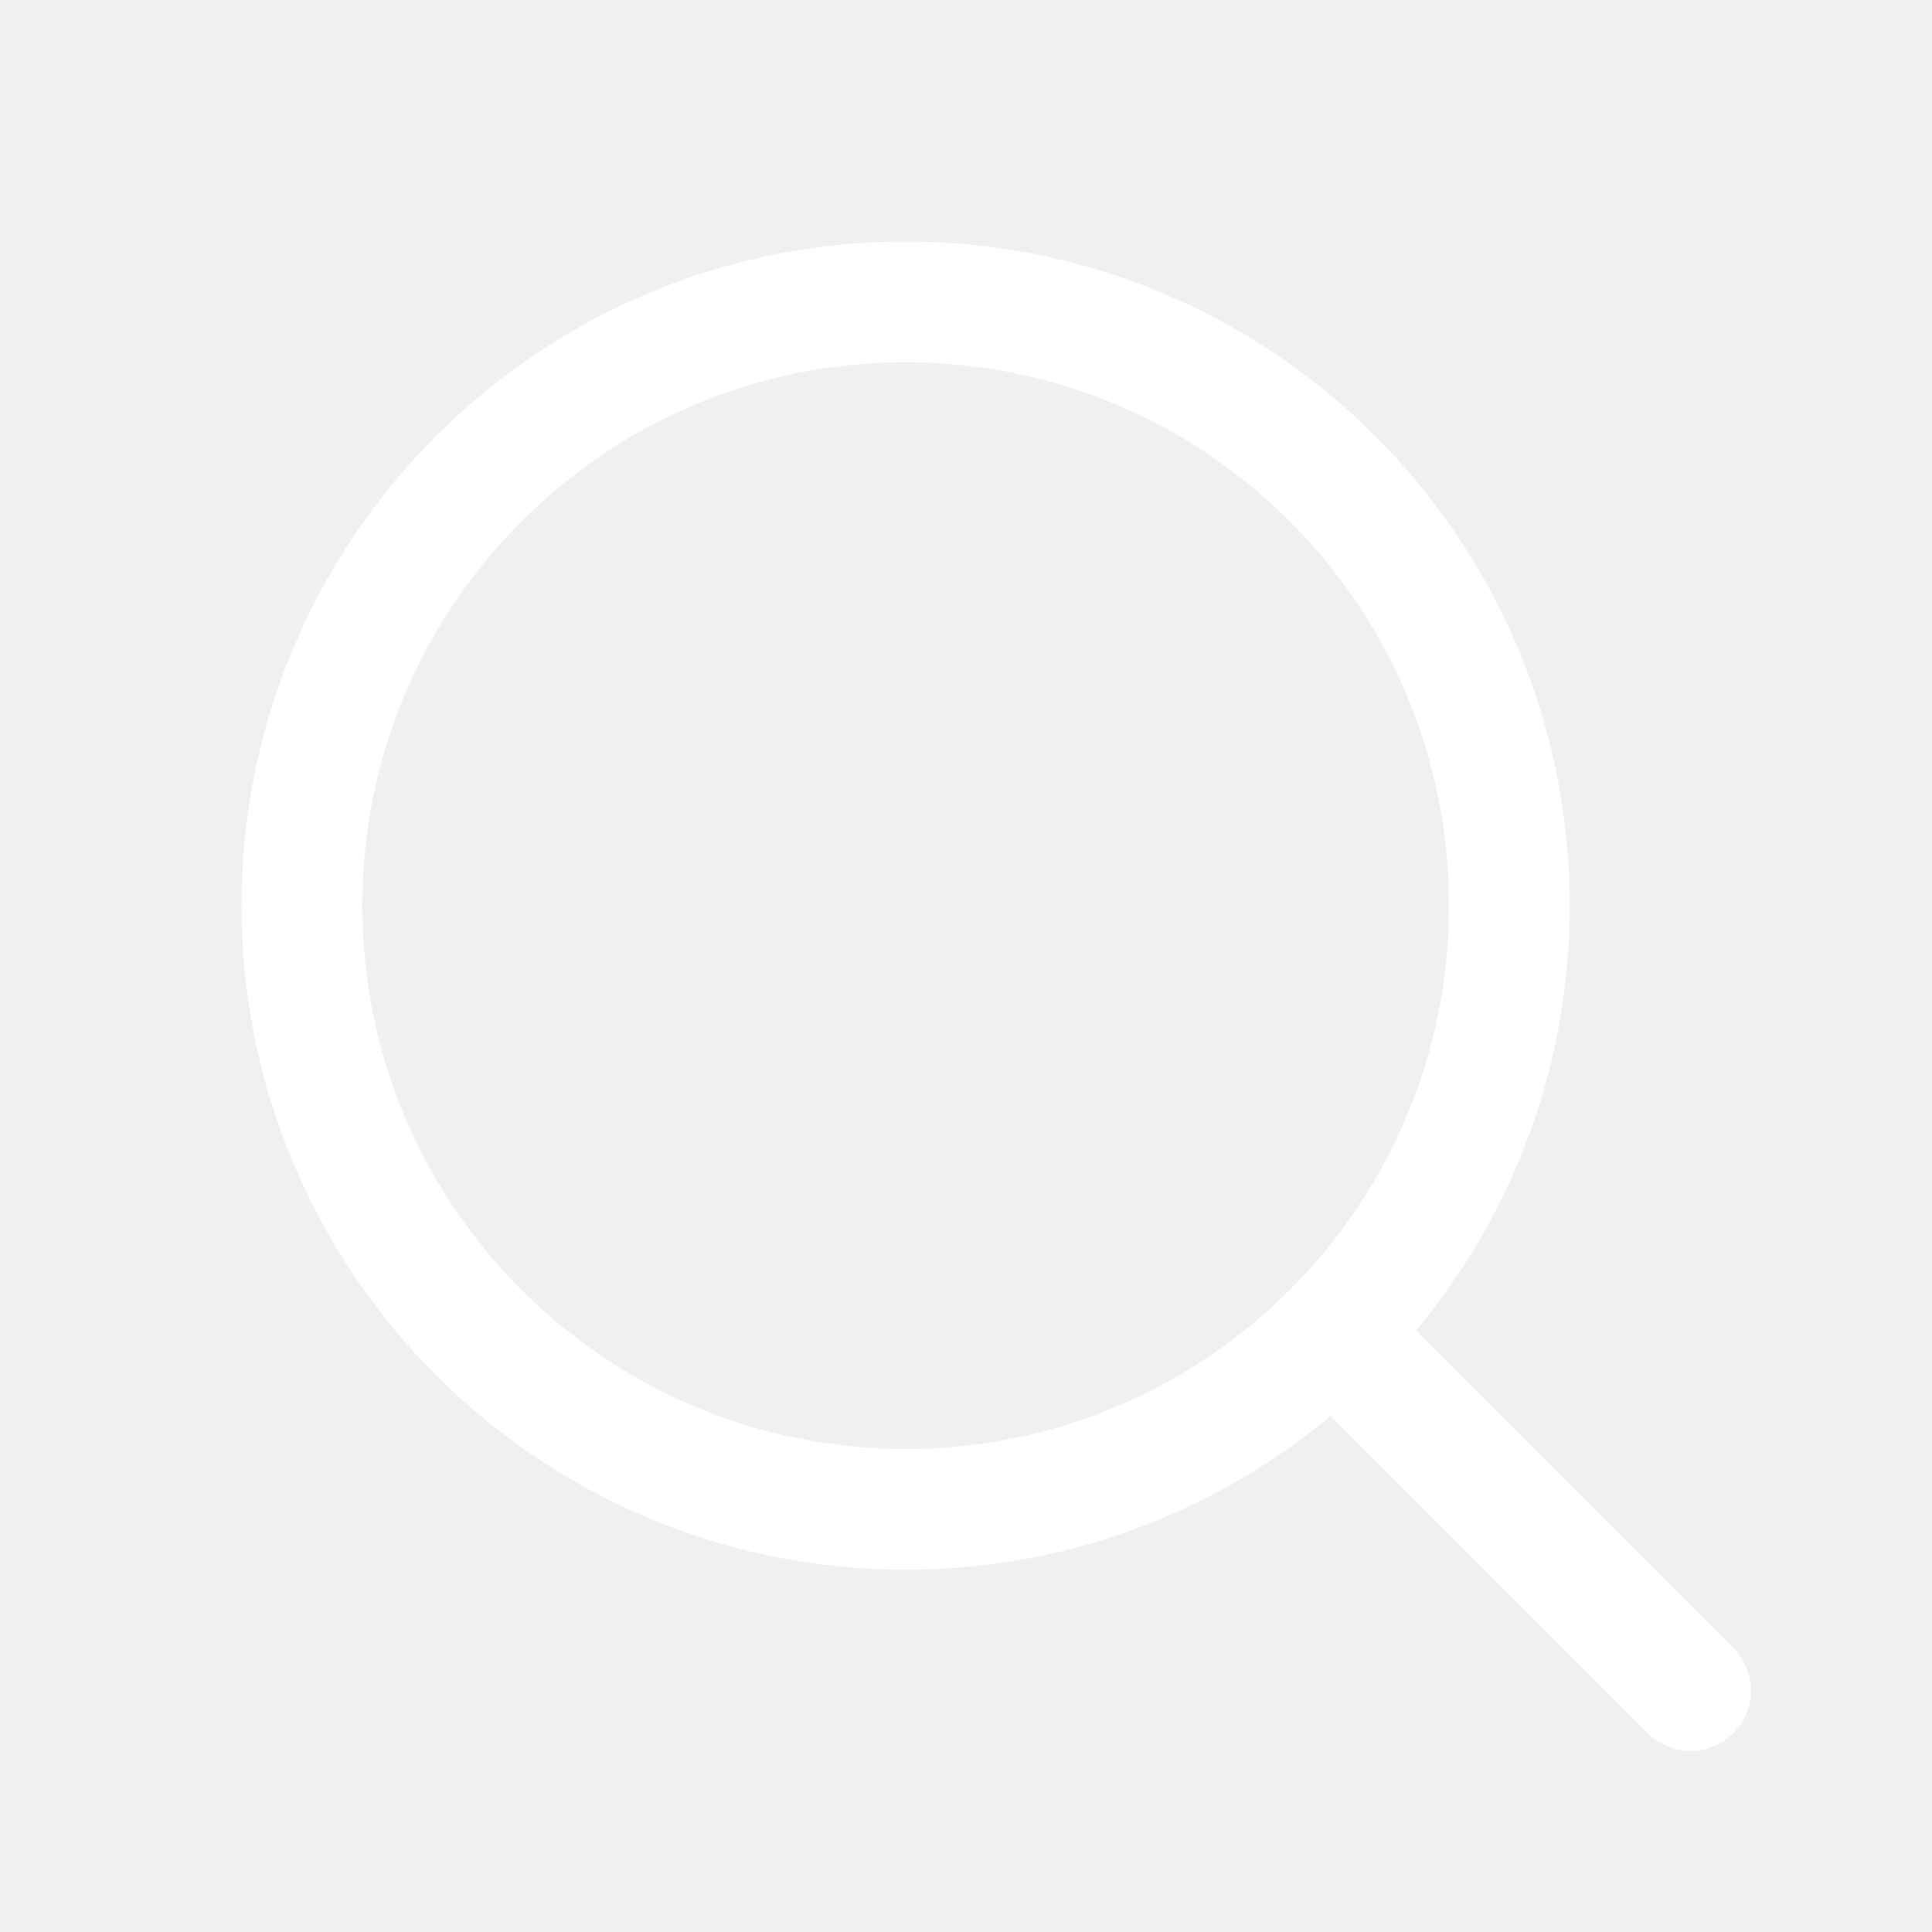
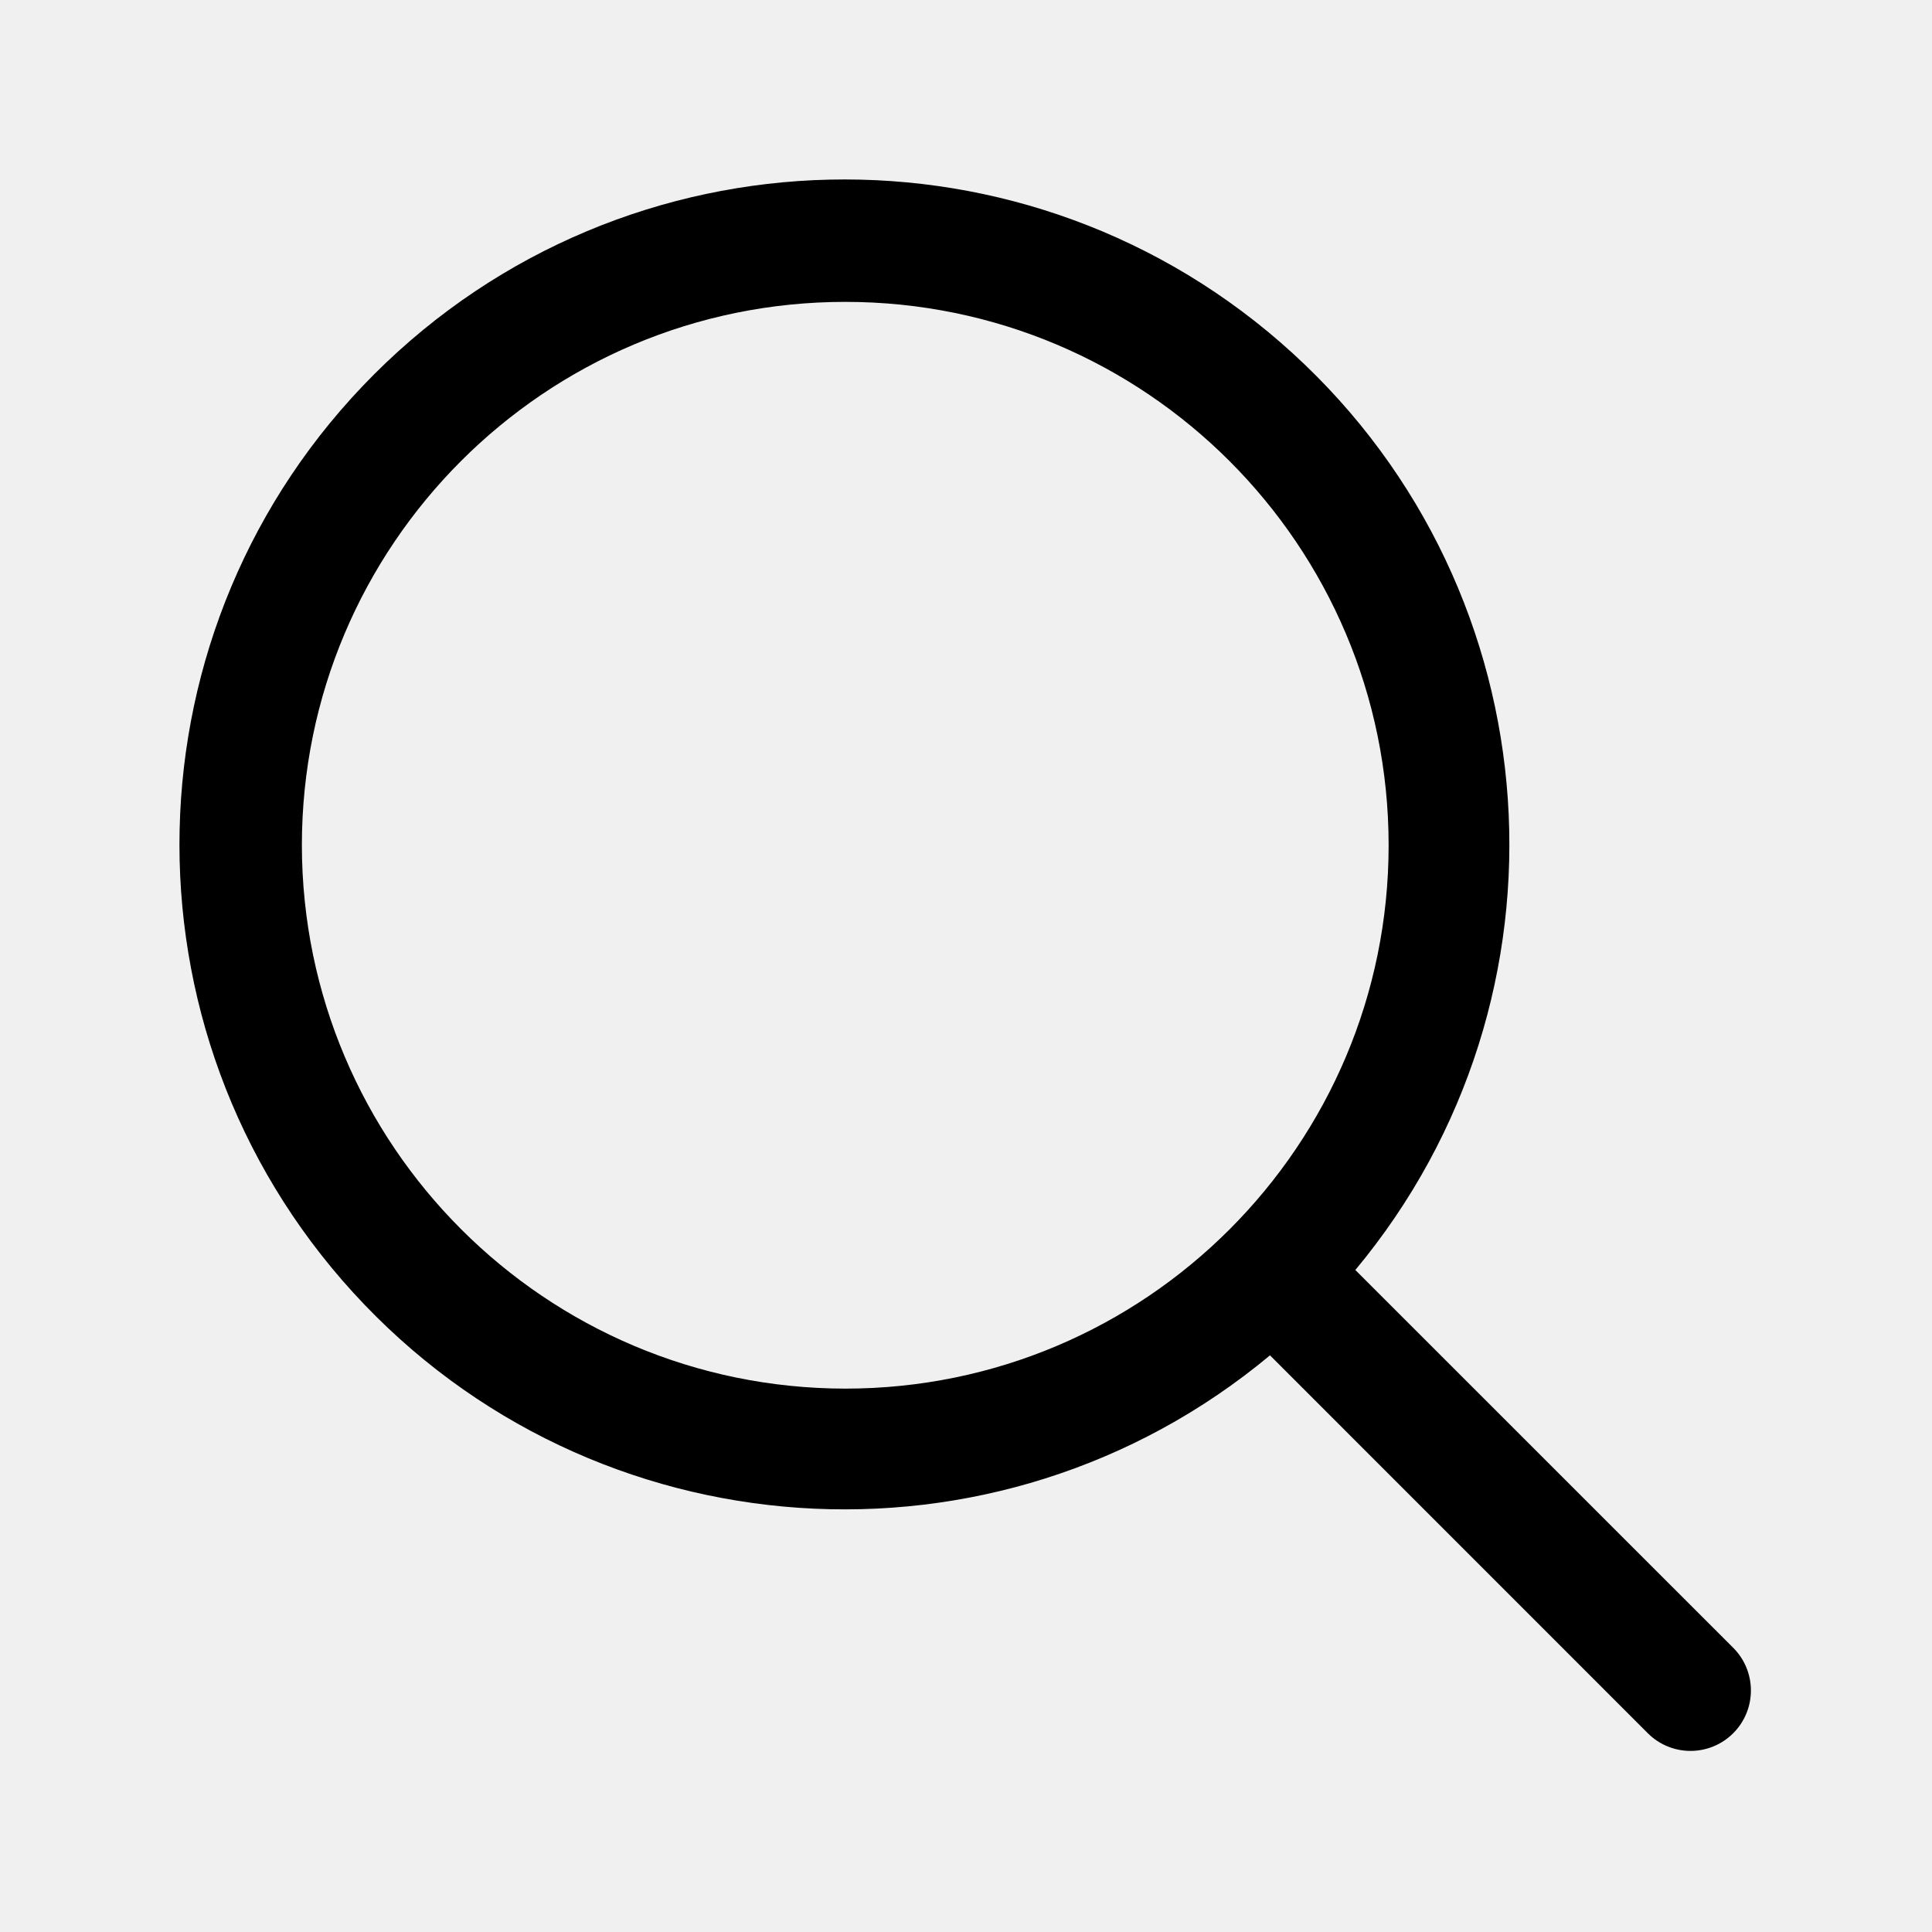
- <svg xmlns="http://www.w3.org/2000/svg" fill="none" viewBox="0 0 24 24" stroke-width="1.5" stroke="#ffffff" aria-hidden="true">
-   <path stroke-linecap="round" stroke-linejoin="round" d="m21 21-4.35-4.35m2.1-5.4a7.5 7.5 0 1 1-15 0 7.5 7.5 0 0 1 15 0Z" />
+ <svg xmlns="http://www.w3.org/2000/svg" viewBox="0 0 256 256" fill="currentColor">
+   <path d="M229.66,218.34l-50.07-50.06a88.11,88.11,0,1,0-11.31,11.31l50.06,50.07a8,8,0,0,0,11.32-11.32ZM40,112a72,72,0,1,1,72,72A72.08,72.08,0,0,1,40,112Z" />
</svg>
